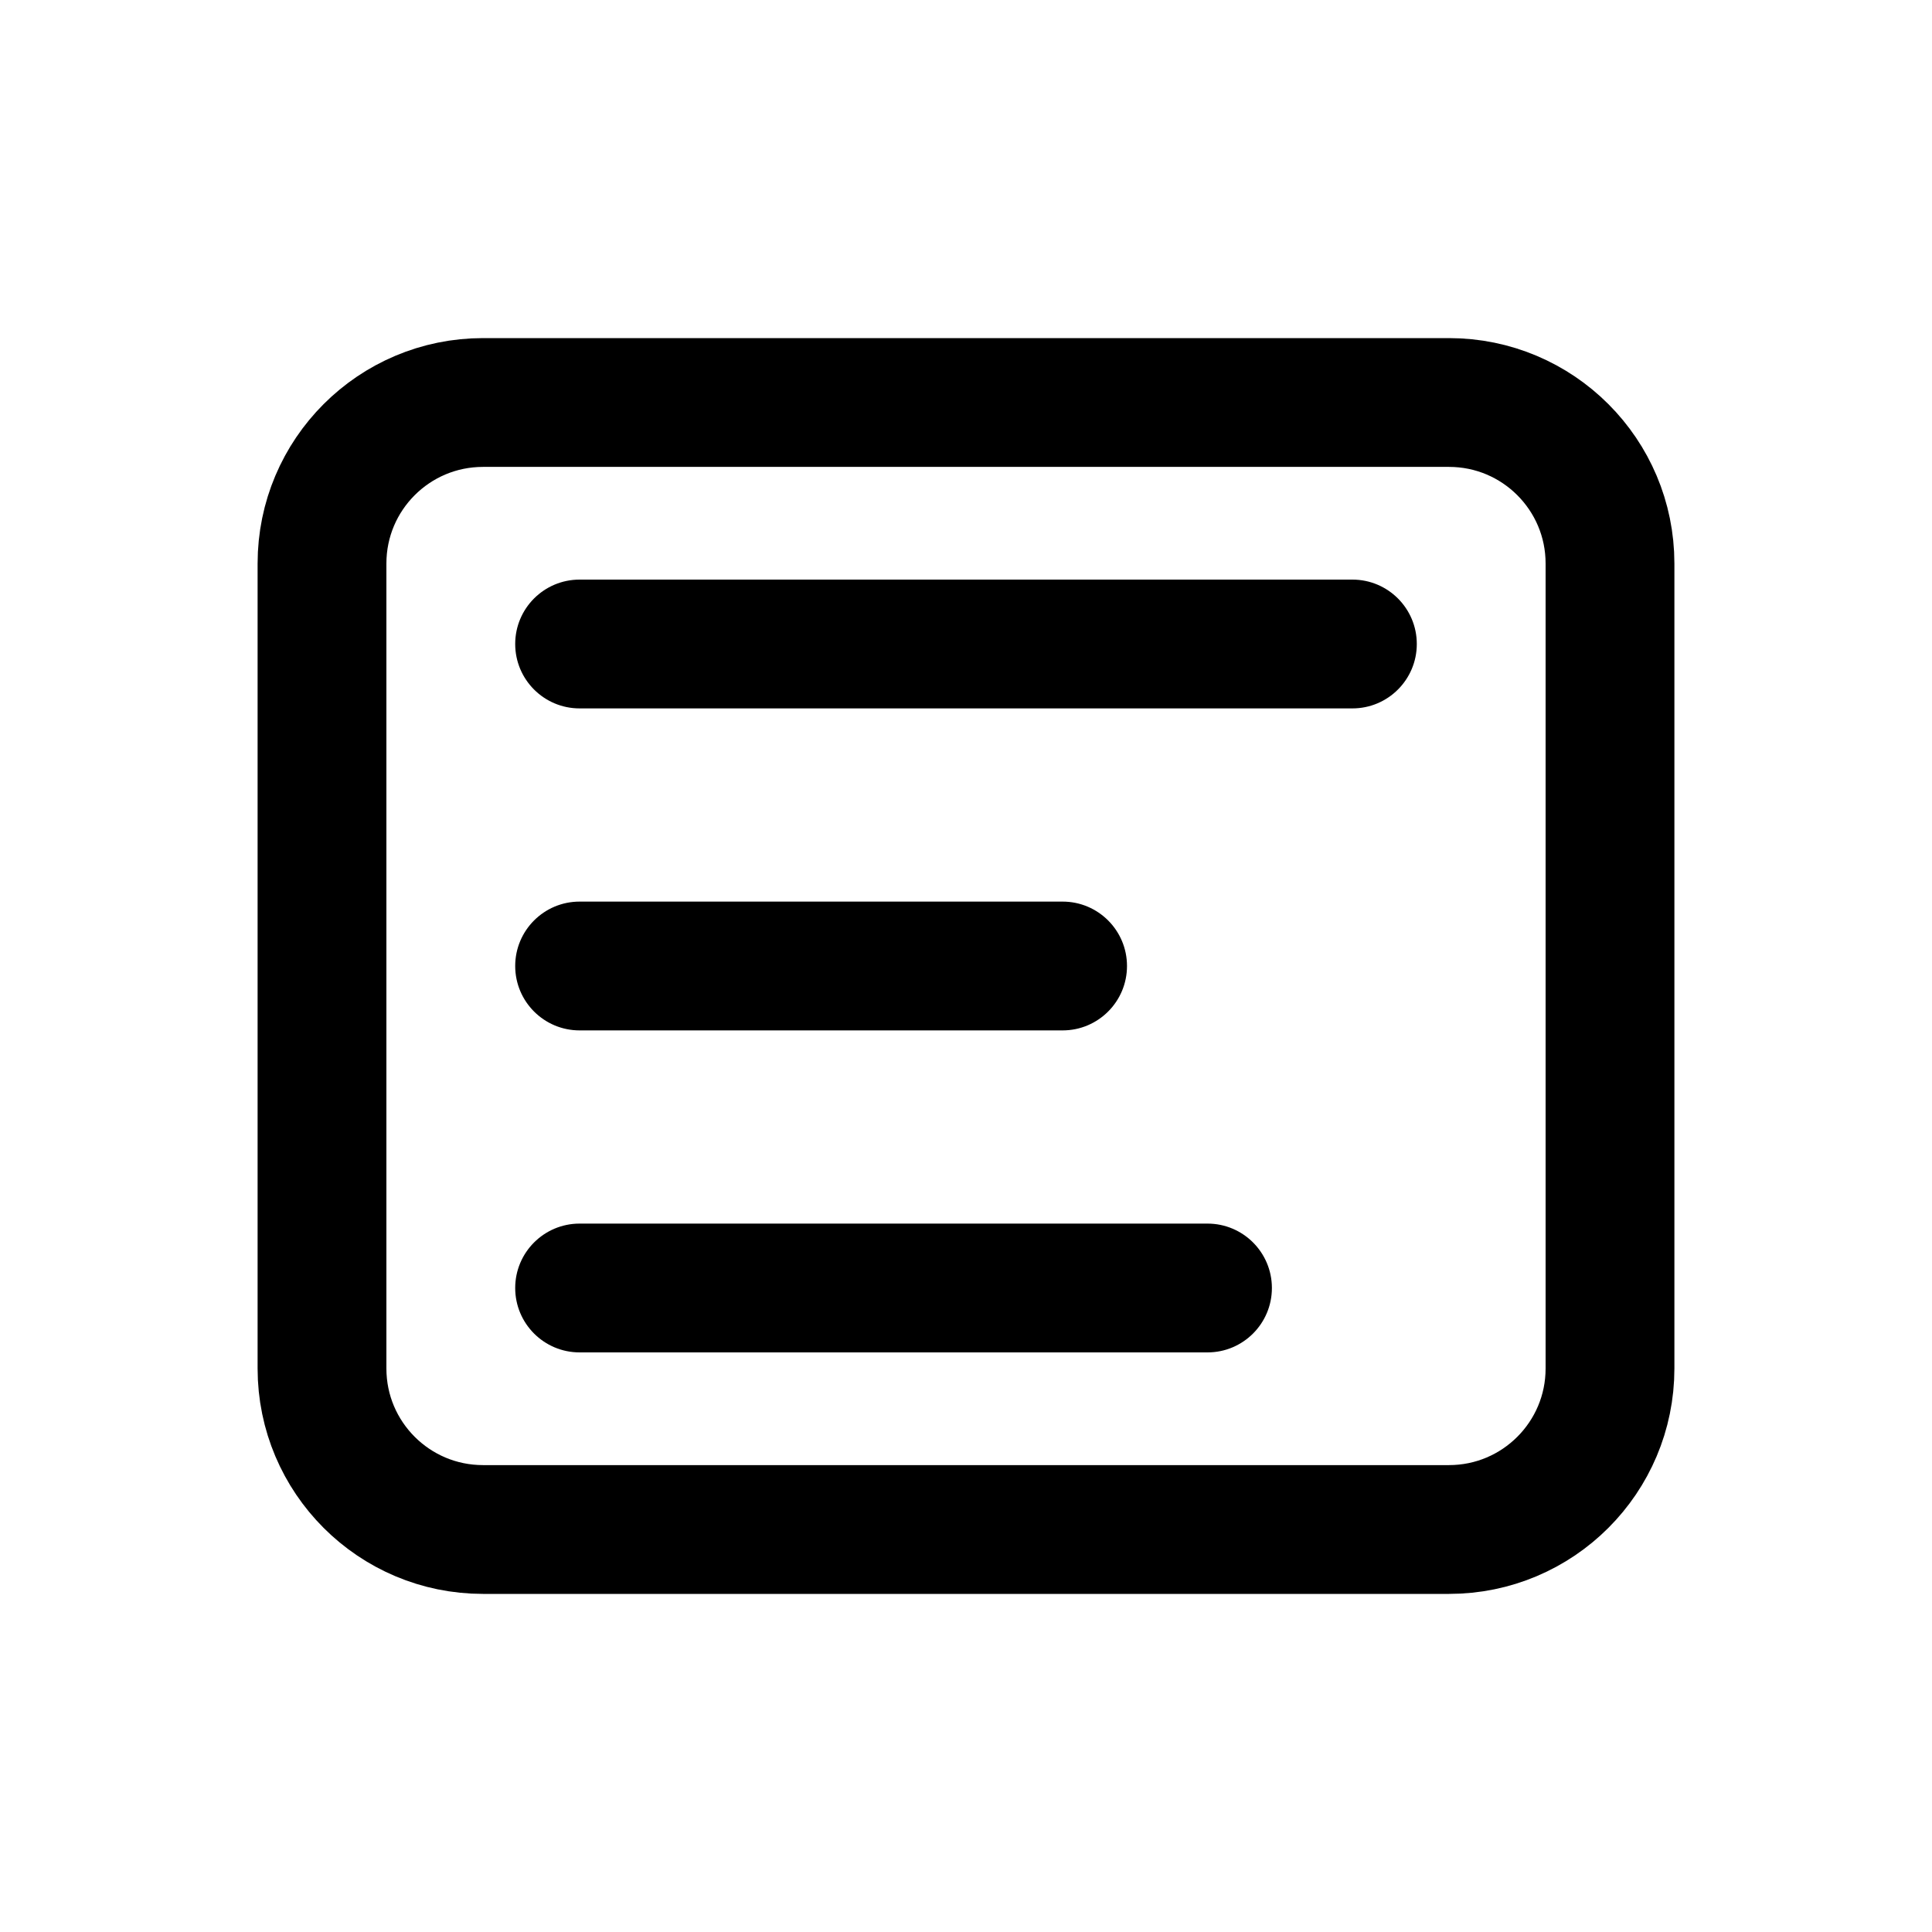
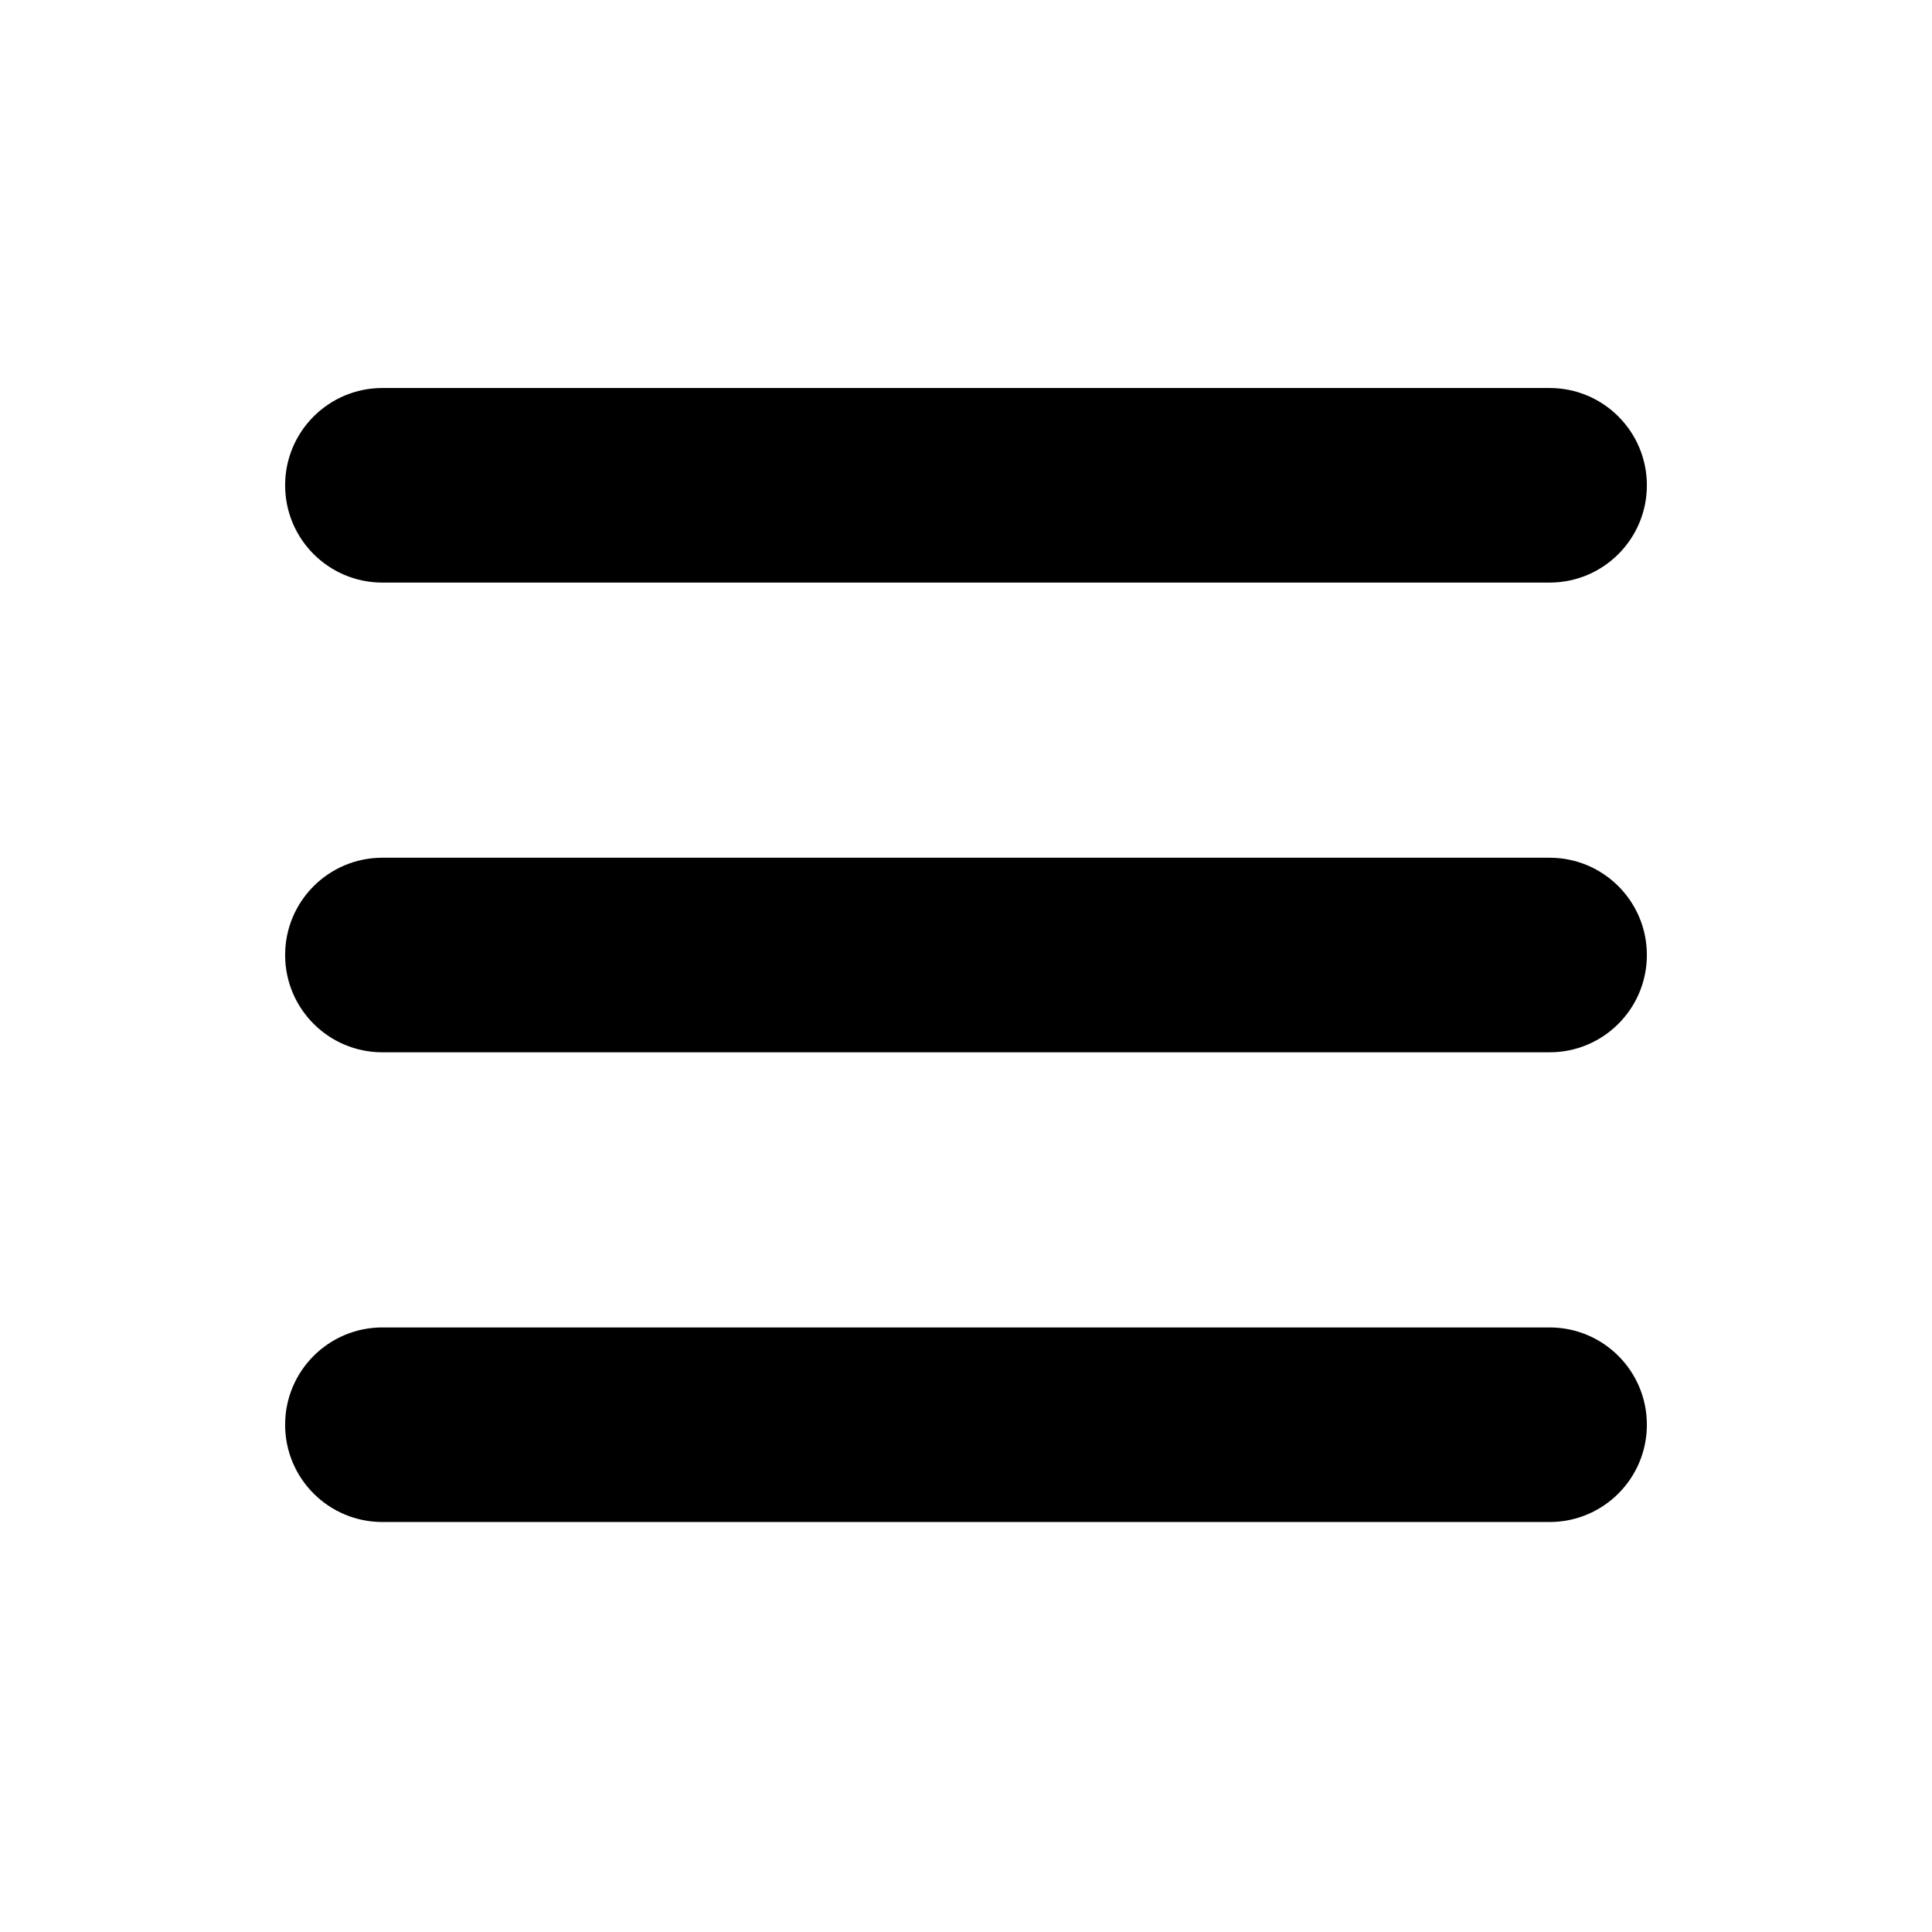
- <svg xmlns="http://www.w3.org/2000/svg" viewBox="0 0 24 24" role="img" aria-label="Toolbar toggle">
-   <rect width="24" height="24" fill="none" />
-   <rect x="4" y="5" width="16" height="14" rx="2" fill="none" stroke="#000" stroke-width="1.6" />
-   <rect x="6.4" y="7.2" width="11.2" height="1.6" rx=".8" fill="#000" />
-   <rect x="6.4" y="11.2" width="7.6" height="1.6" rx=".8" fill="#000" />
-   <rect x="6.4" y="15.2" width="9.4" height="1.6" rx=".8" fill="#000" />
+ <svg xmlns="http://www.w3.org/2000/svg" viewBox="0 0 24 24" role="img" aria-label="Toolbar toggle" version="1.1" id="svg5">
+   <defs id="defs5" />
+   <rect width="24" height="24" fill="none" id="rect1" />
+   <rect x="3.542" y="4.82" width="16.916" height="2.417" rx="1.208" fill="#000000" id="rect3" style="stroke-width:1.51" />
+   <rect x="3.542" y="16.49" width="16.916" height="2.417" rx="1.208" fill="#000000" id="rect5" style="stroke-width:1.51" />
+   <rect x="3.542" y="10.655" width="16.916" height="2.417" rx="1.208" fill="#000000" id="rect6" style="stroke-width:1.51" />
</svg>
